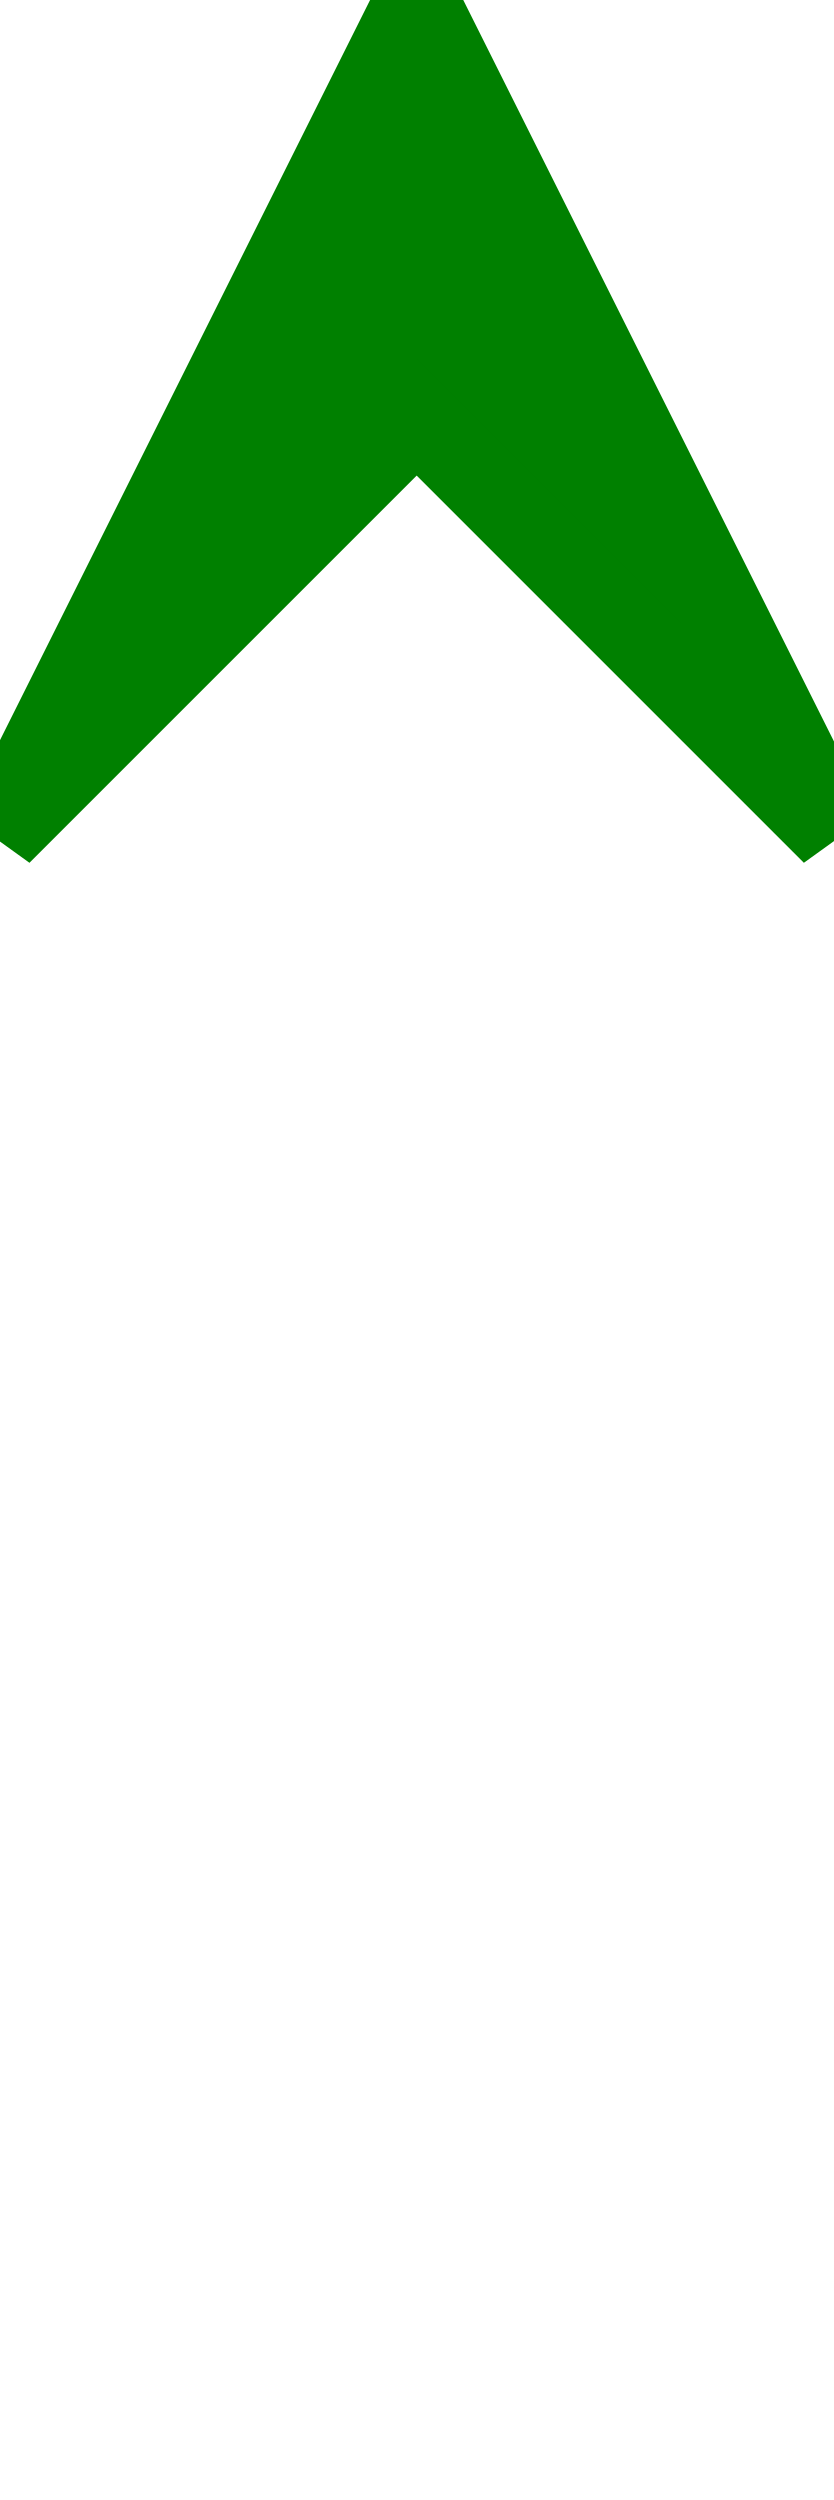
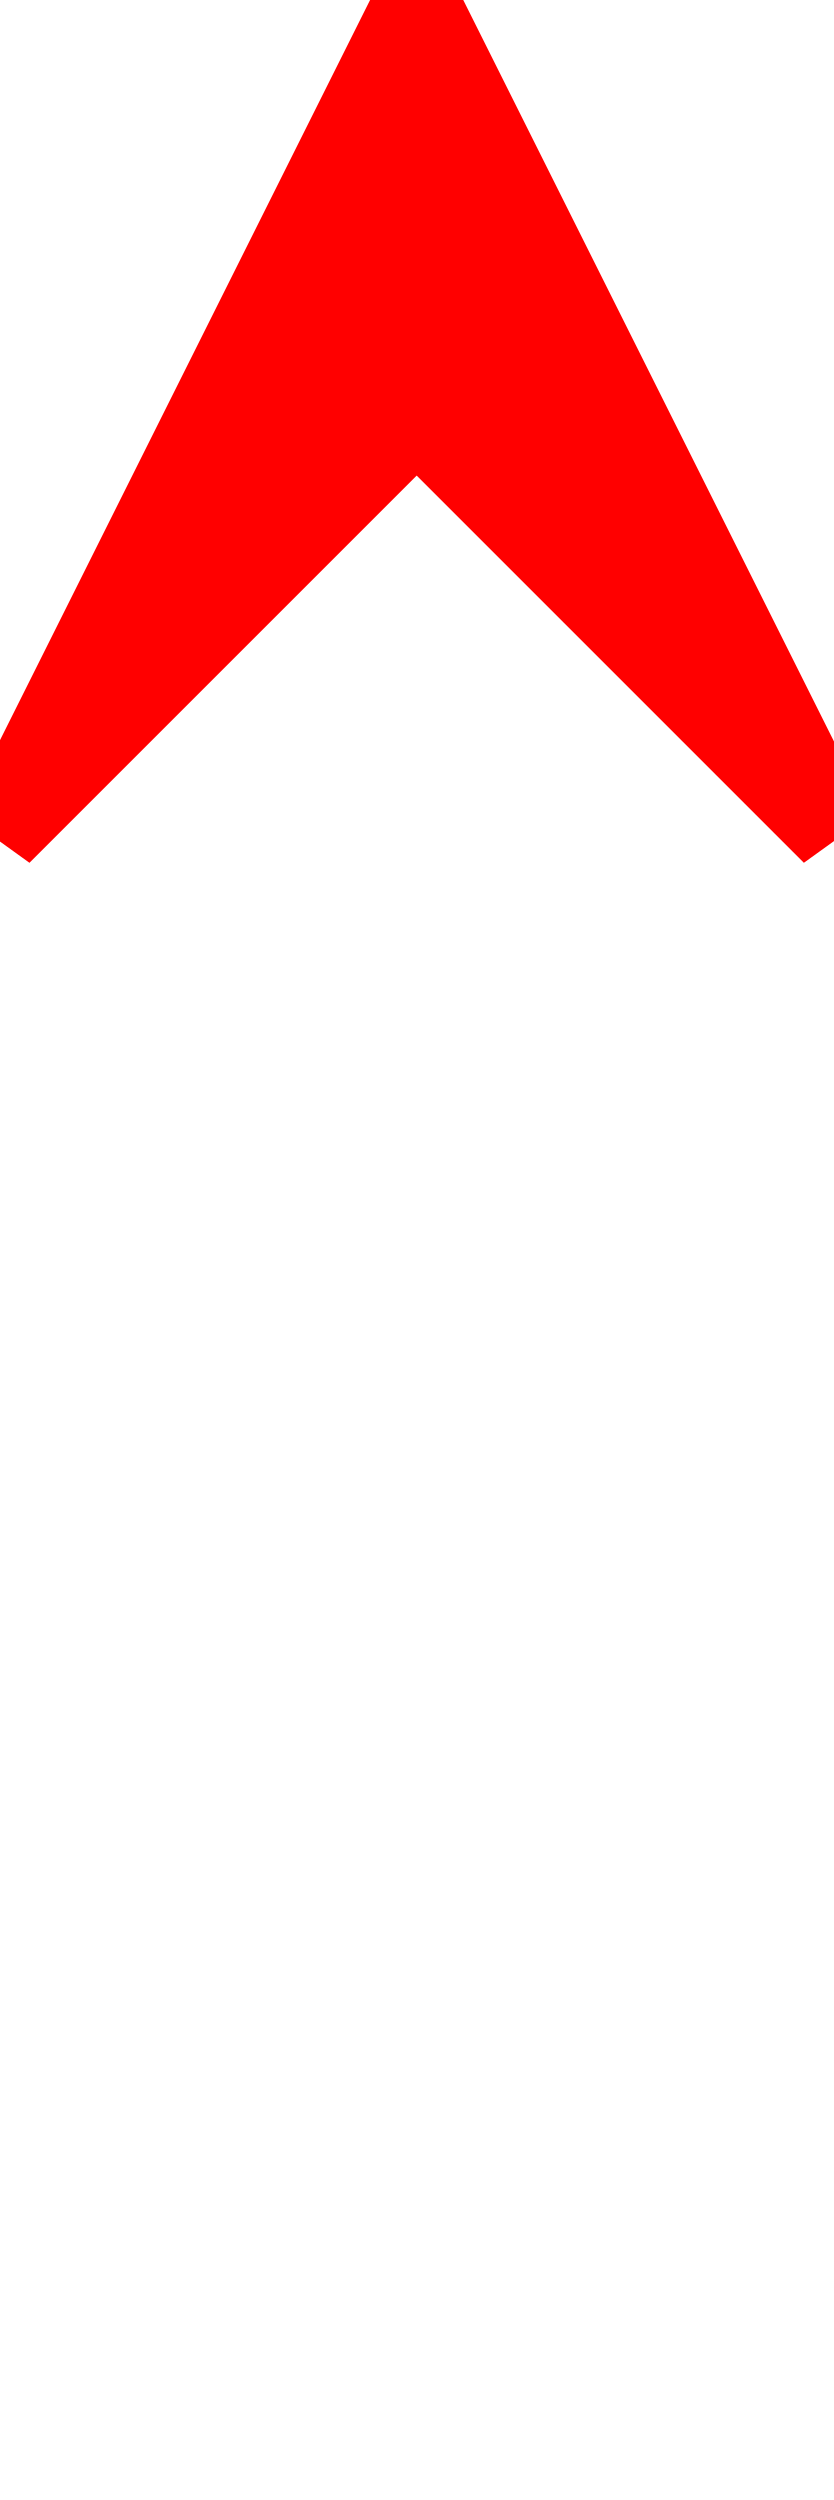
<svg xmlns="http://www.w3.org/2000/svg" height="30" width="10">
-   <polygon points="5,0 0,10 5,5 10,10" style="fill:#008000;stroke:#008000;stroke-width:1" />
+   <polygon points="5,0 0,10 5,5 10,10" style="fill:#ff0000;stroke:#ff0000;stroke-width:1" />
  Sorry, your browser does not support inline SVG.
</svg>
